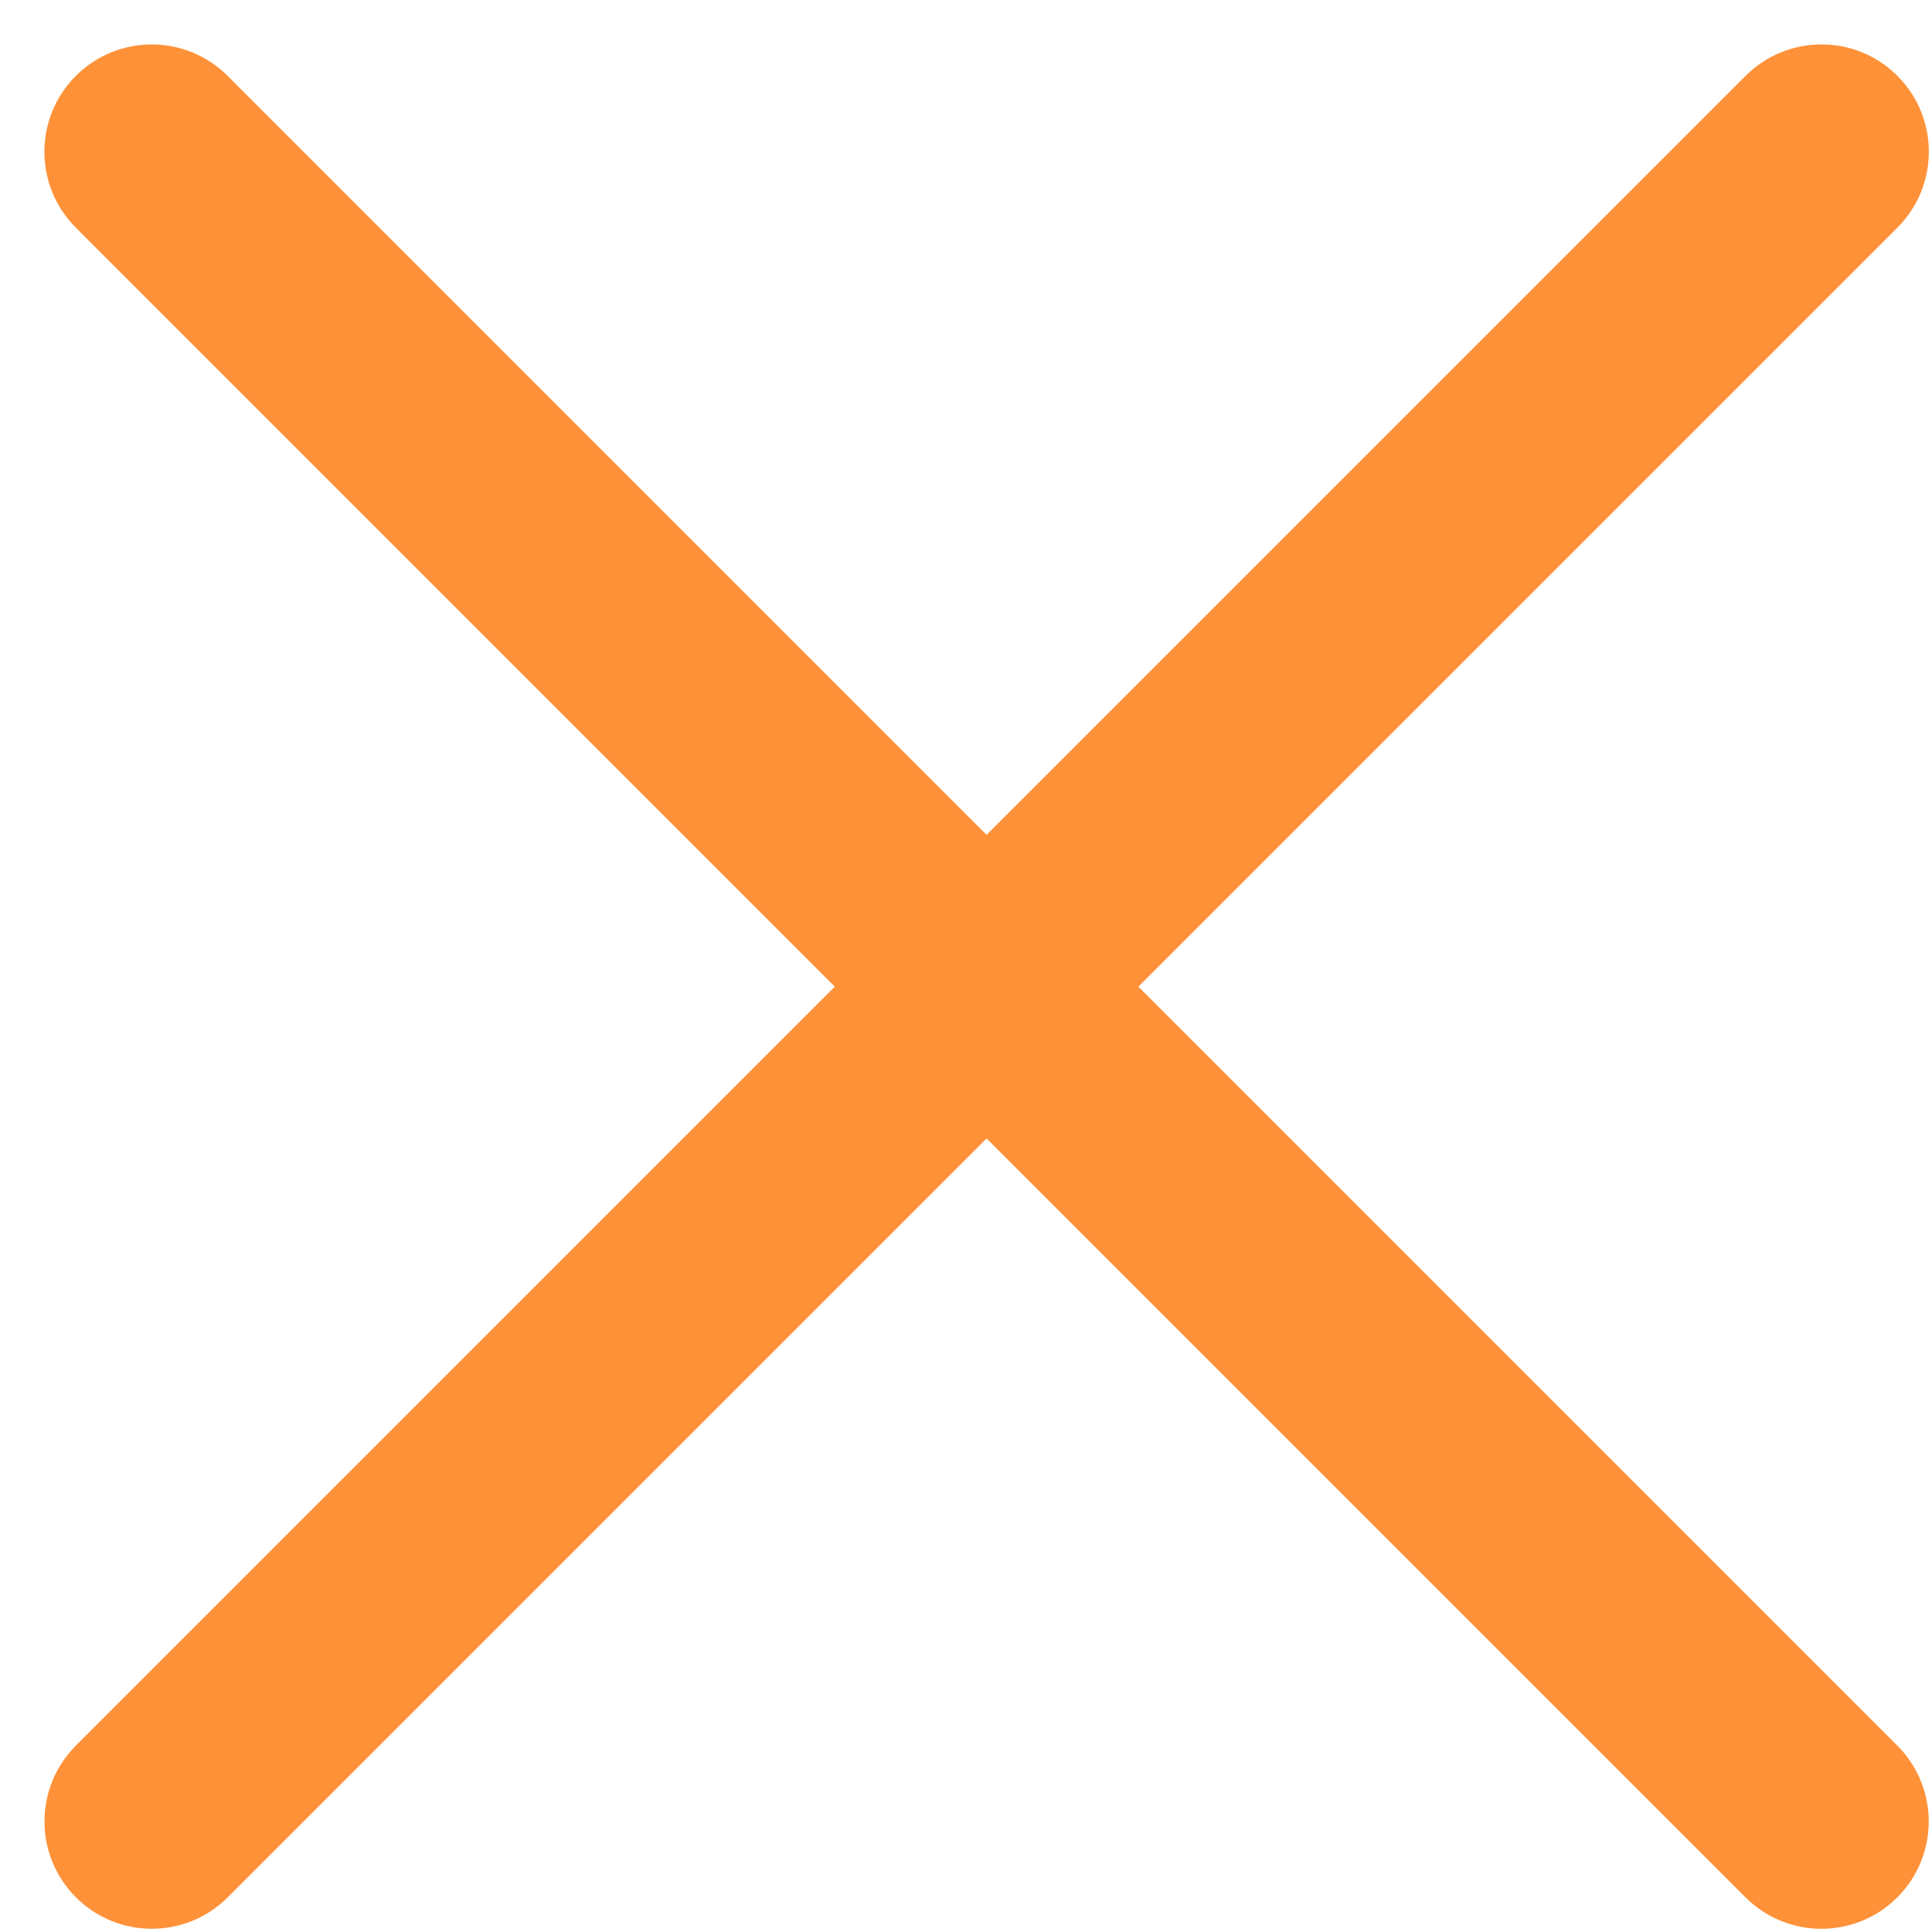
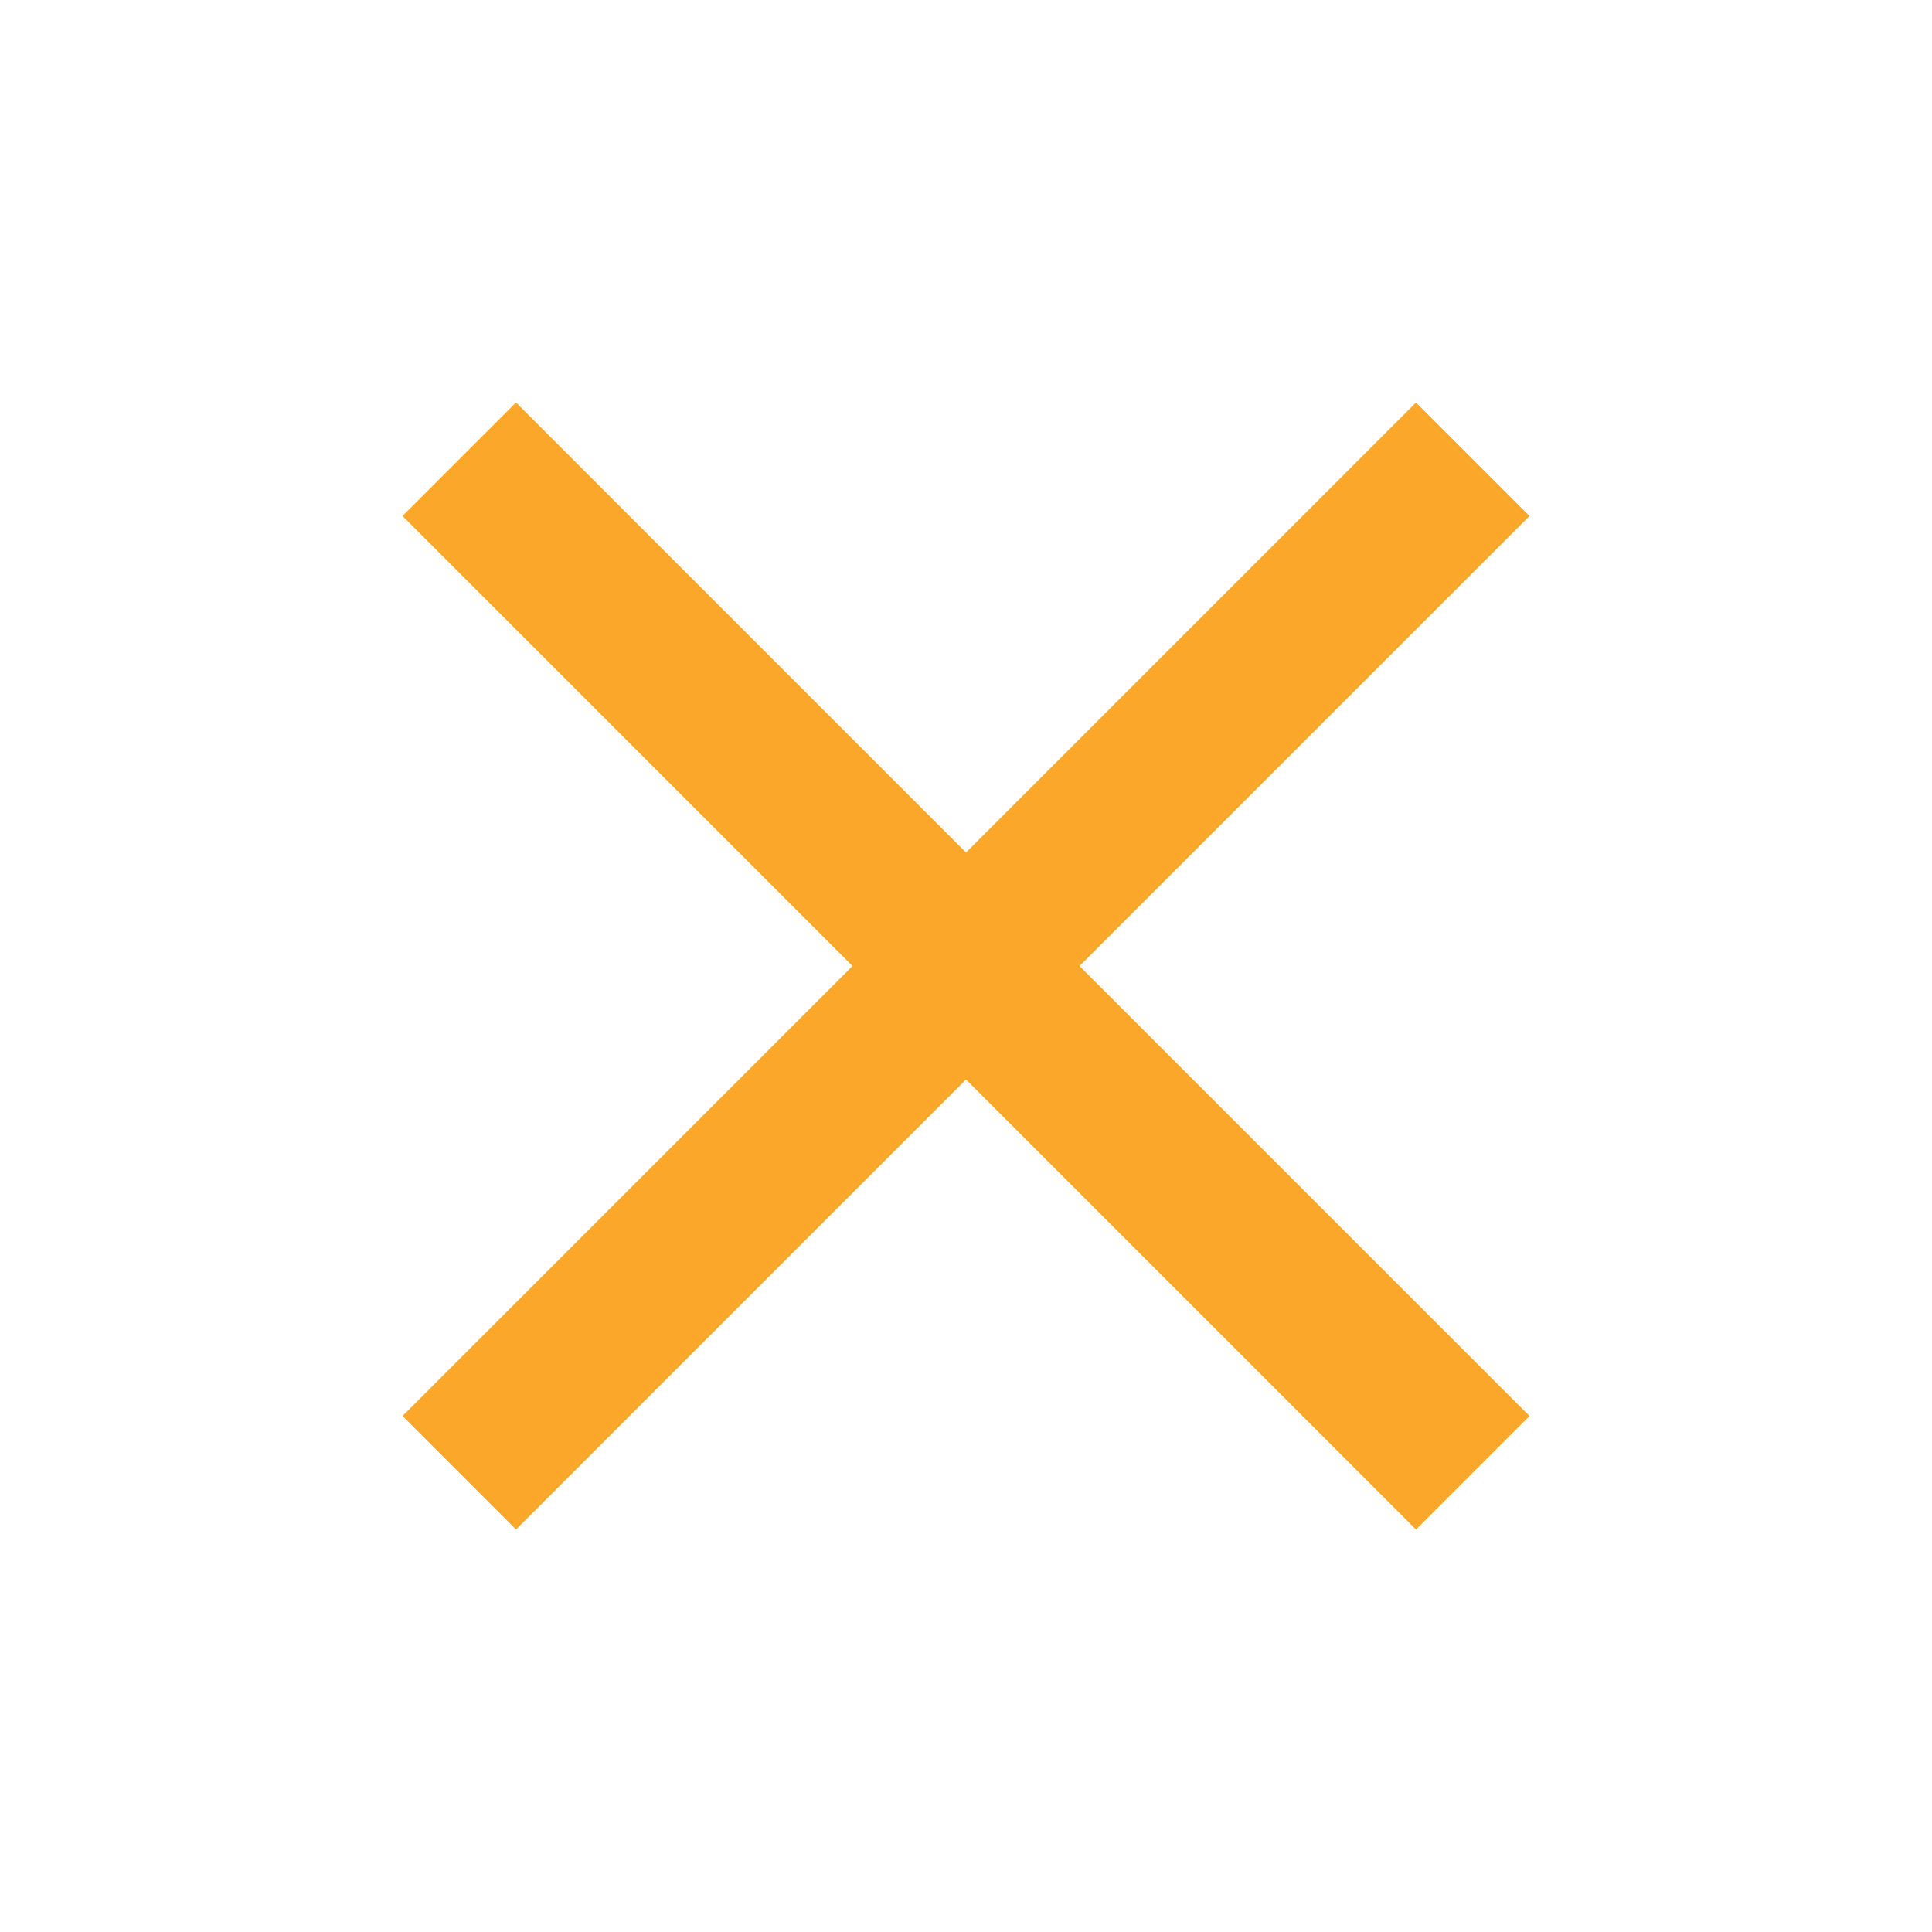
- <svg xmlns="http://www.w3.org/2000/svg" width="19" height="19" viewBox="0 0 19 19" fill="none">
-   <rect x="19.406" y="1.493" width="25.333" height="2.111" rx="1.056" transform="rotate(135 19.4062 1.49268)" fill="#FF9138" />
-   <rect x="1.492" width="25.333" height="2.111" rx="1.056" transform="rotate(45 1.49219 0)" fill="#FF9138" />
+ <svg xmlns="http://www.w3.org/2000/svg" width="24" height="24" viewBox="0 0 24 24" fill="none">
+   <path d="M17.59 5L12 10.59L6.41 5L5 6.41L10.59 12L5 17.59L6.41 19L12 13.41L17.59 19L19 17.59L13.41 12L19 6.41L17.59 5Z" fill="#fba72a" />
</svg>
